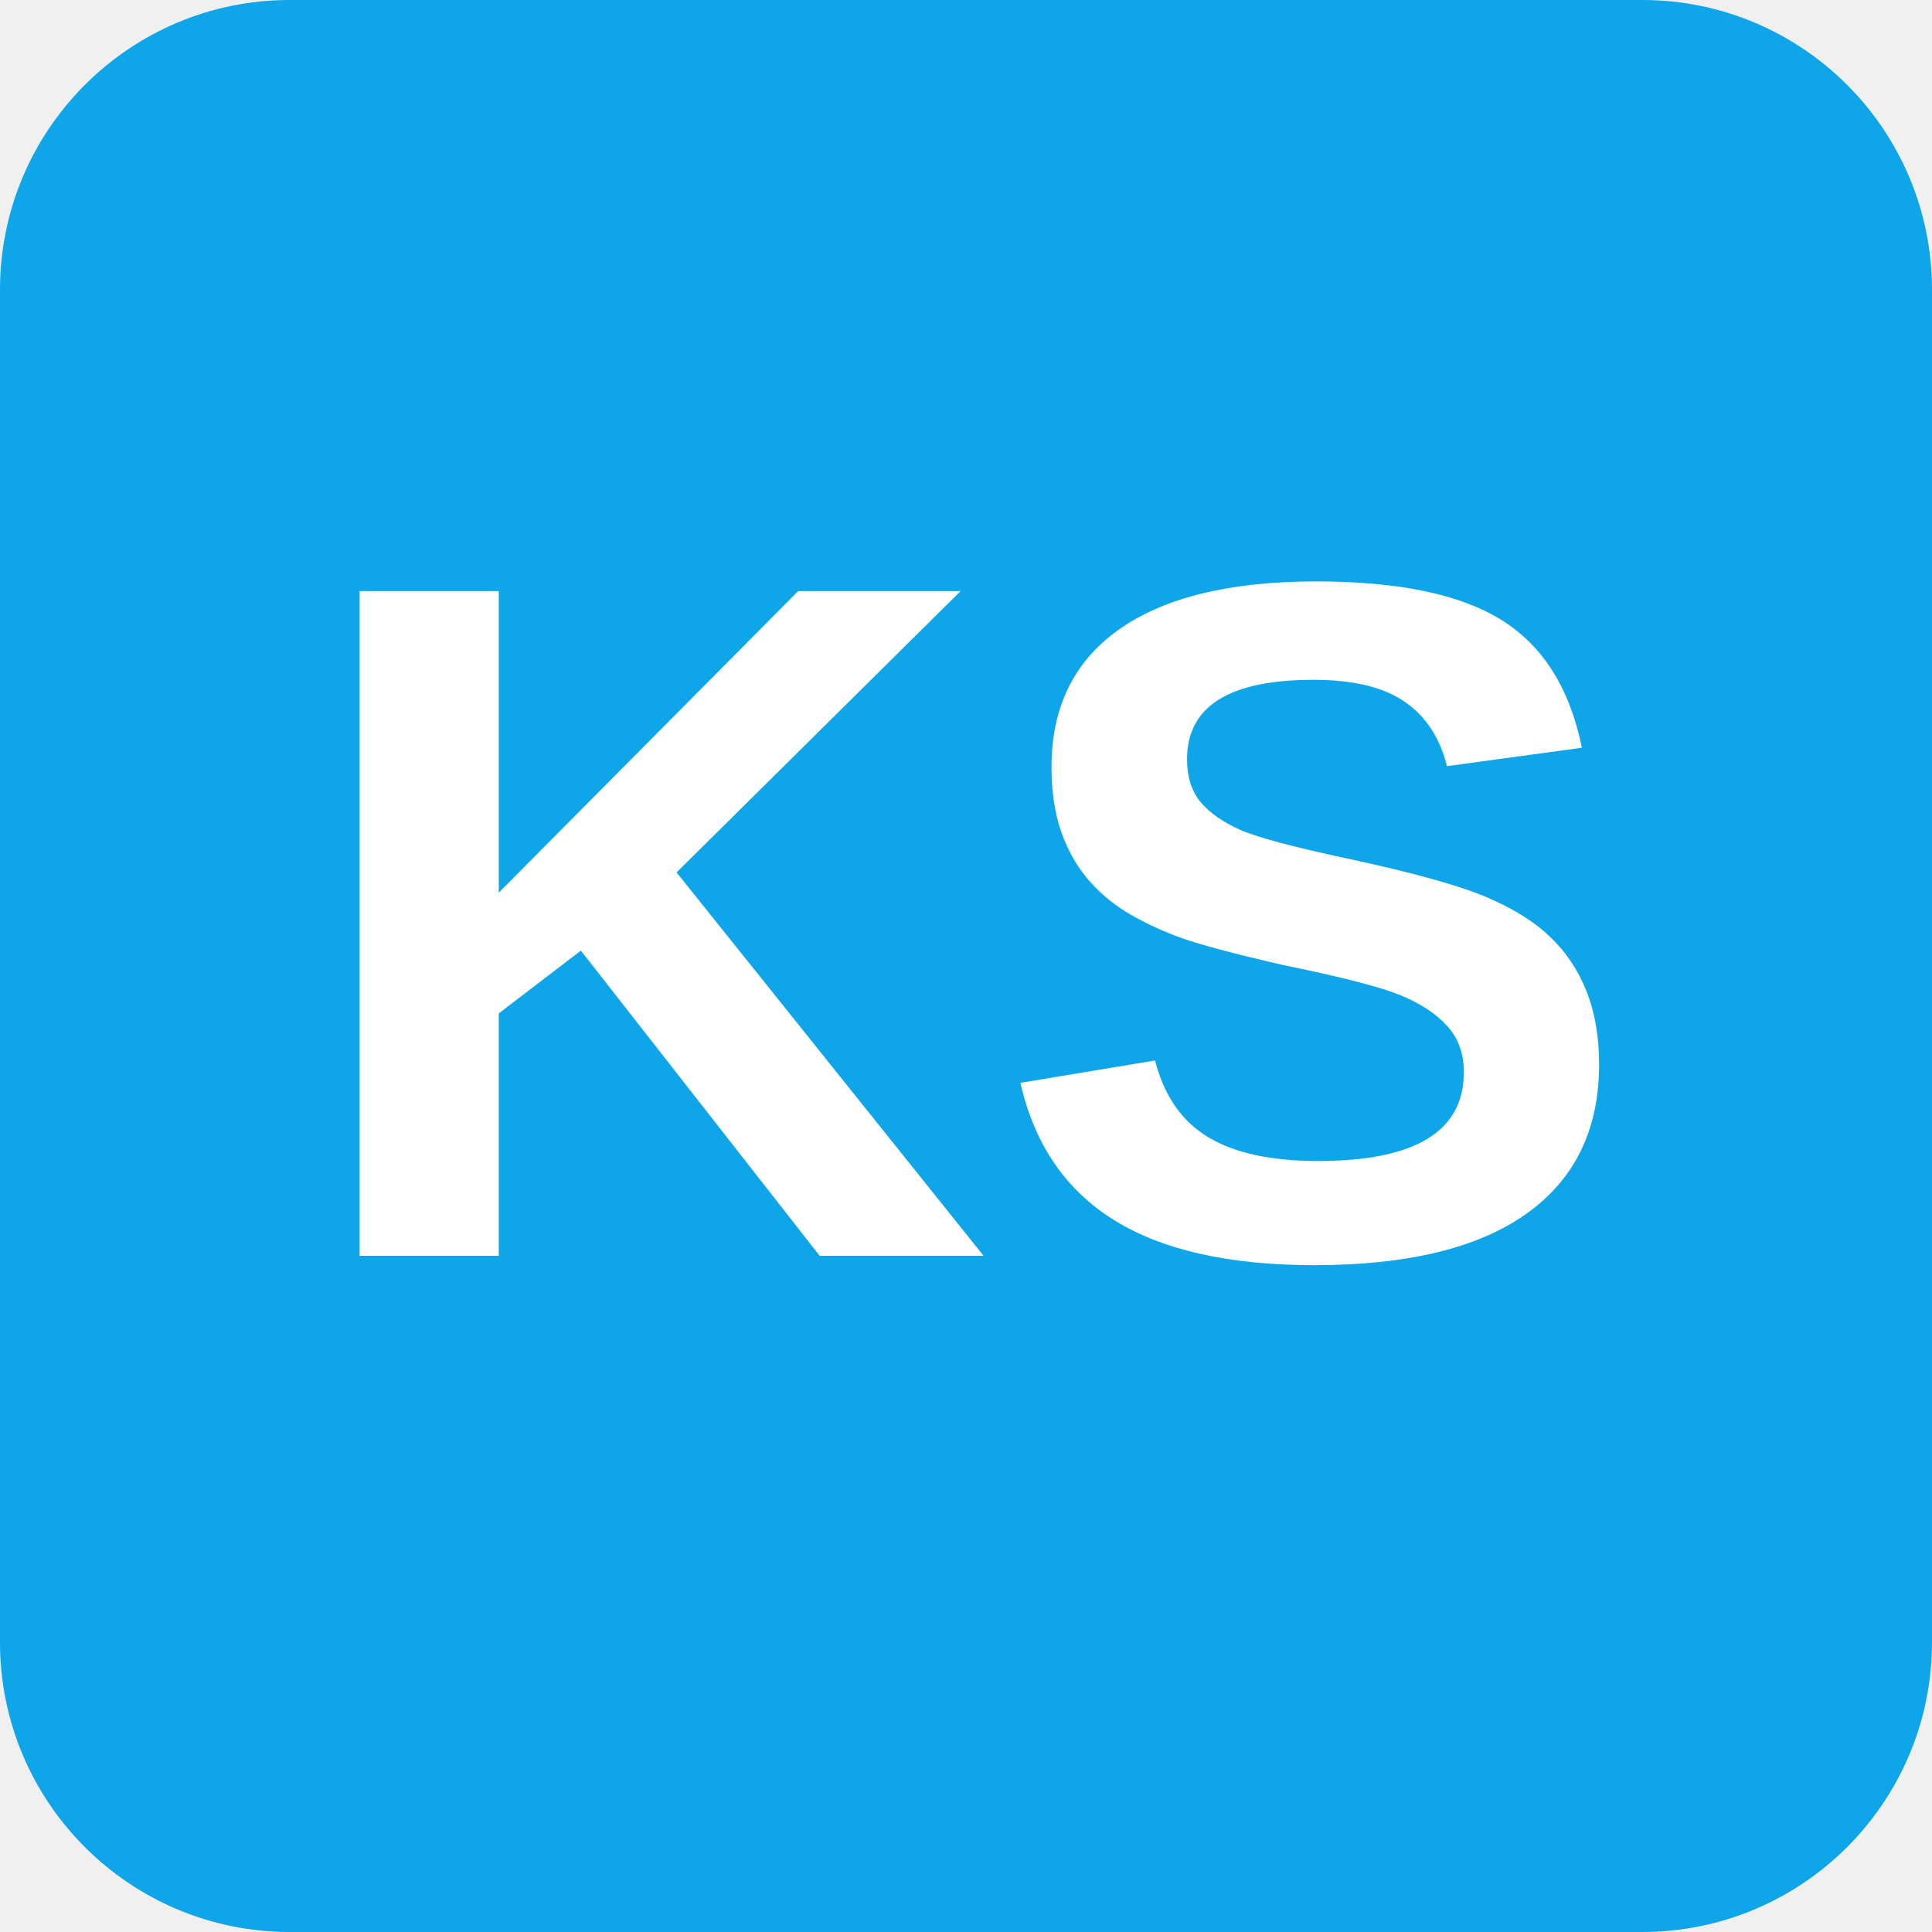
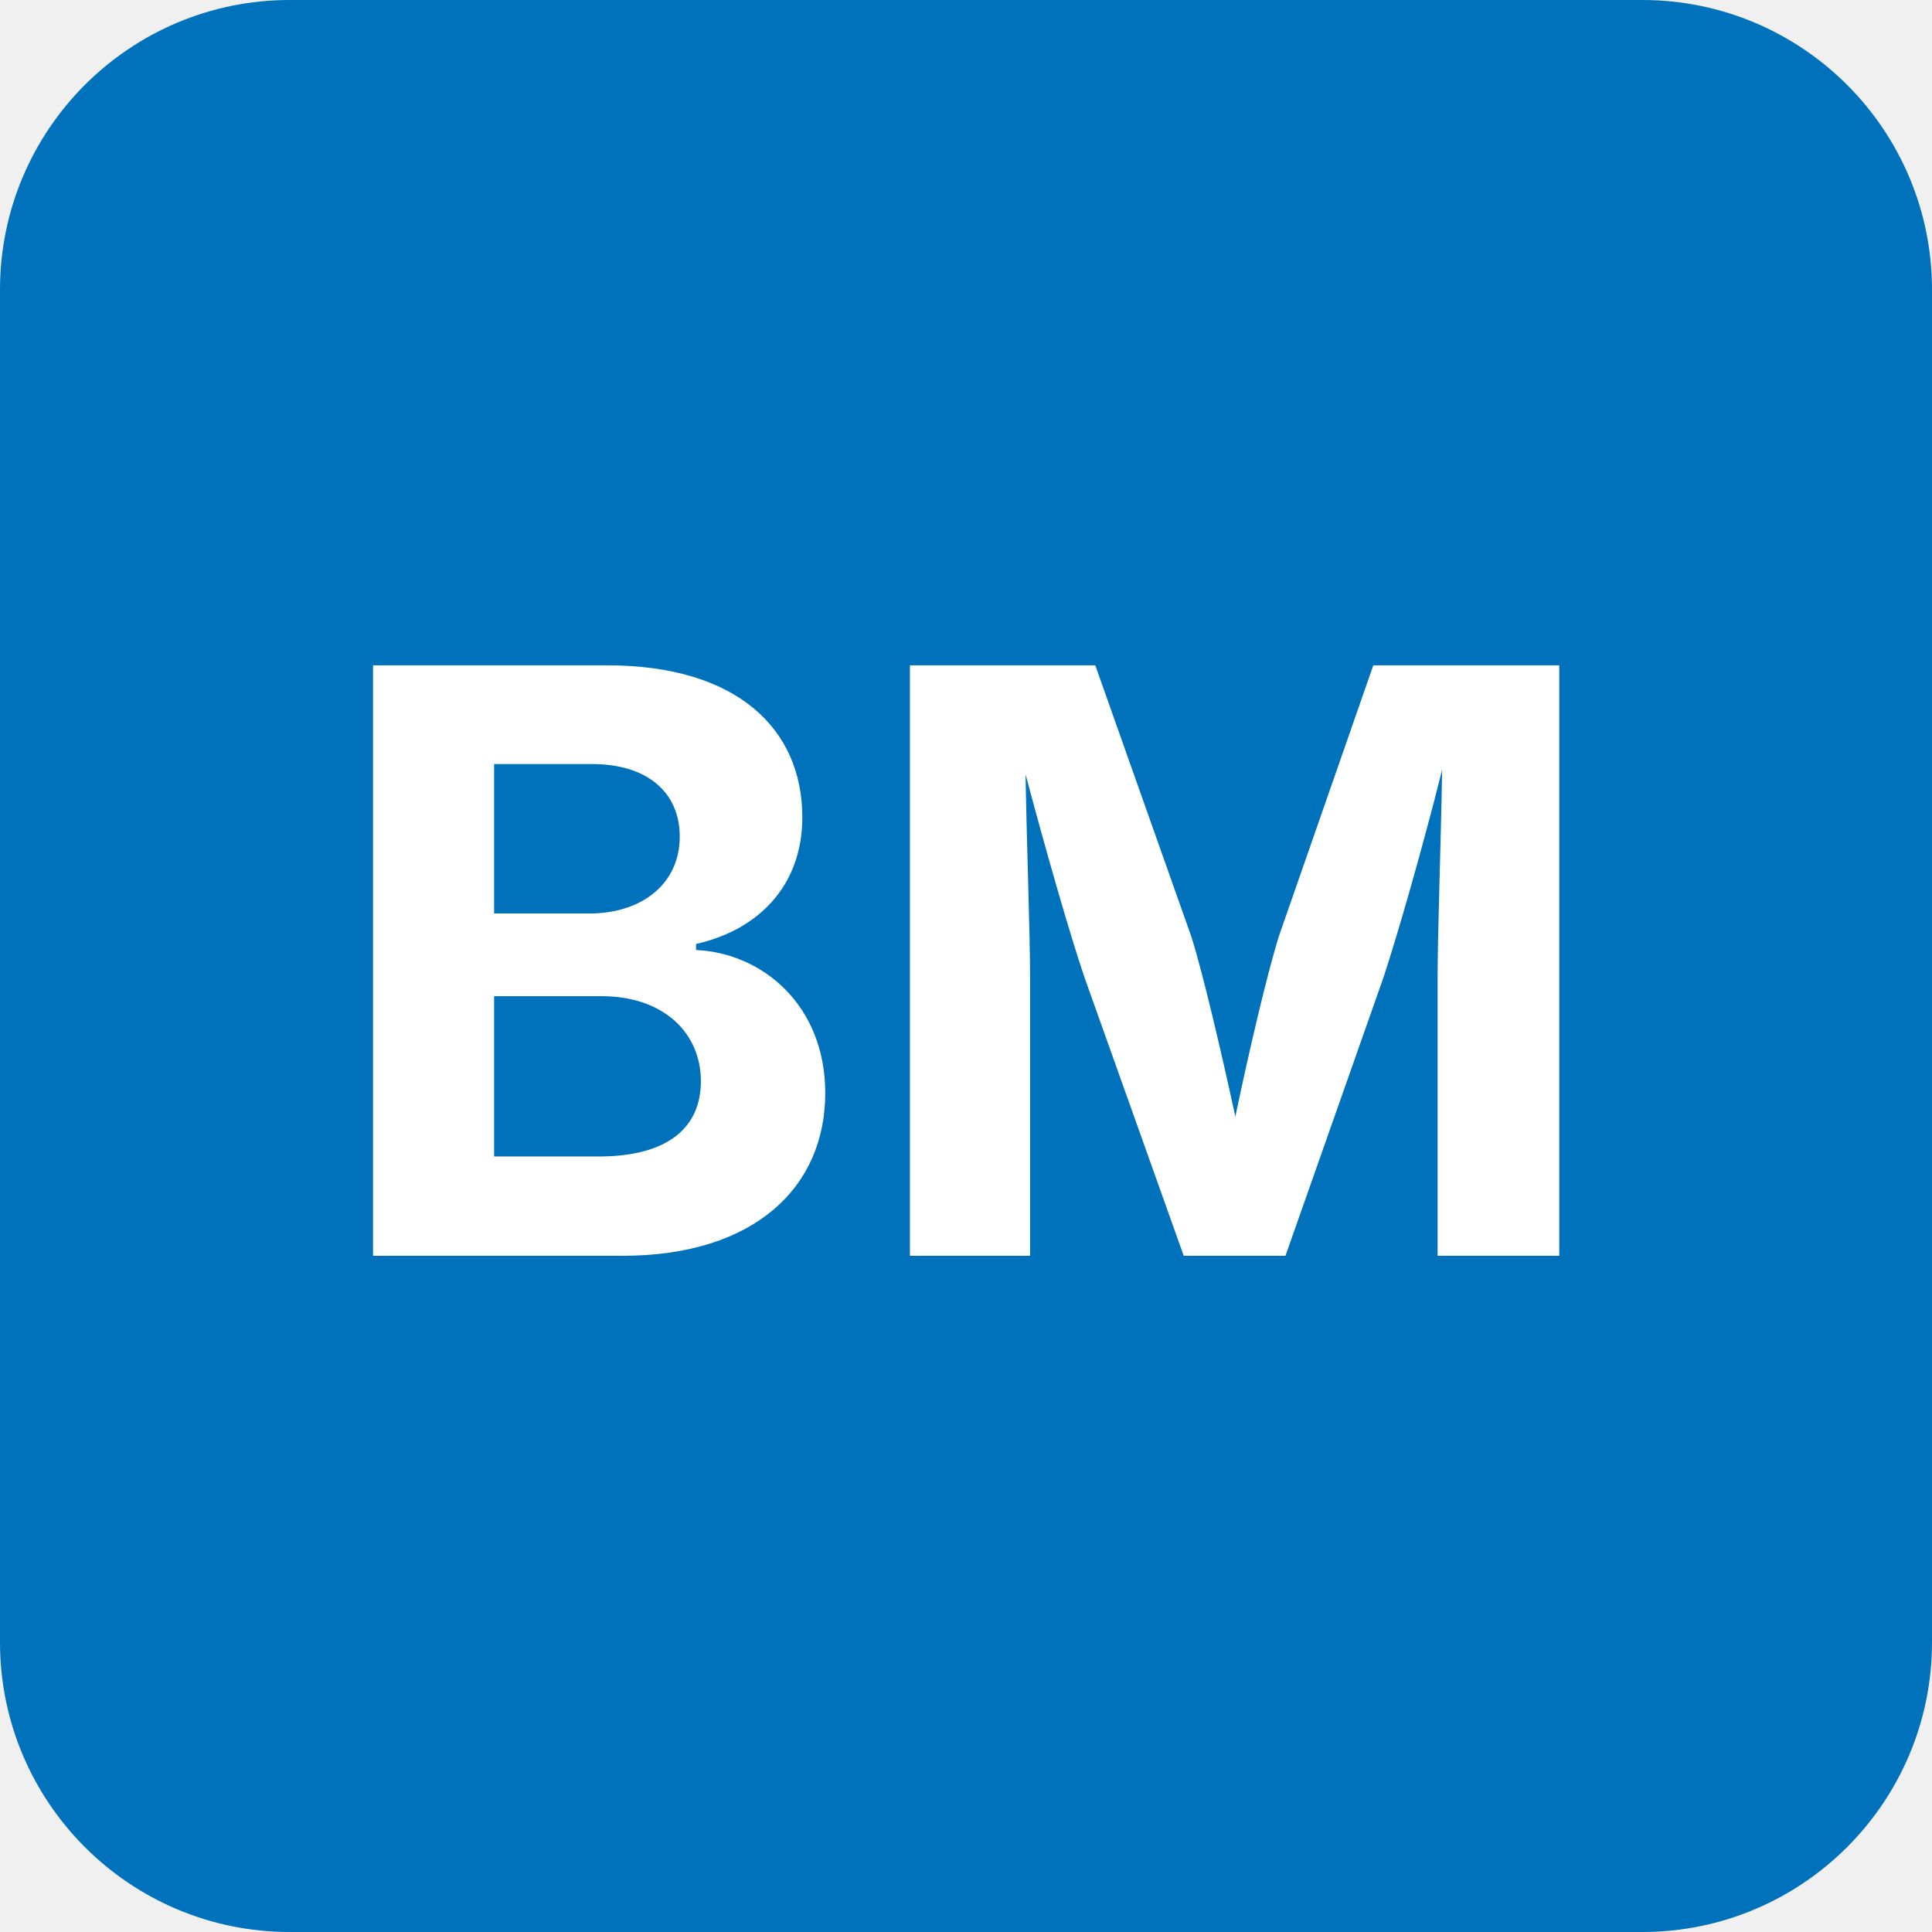
<svg xmlns="http://www.w3.org/2000/svg" viewBox="0 0 100 100">
-   <rect width="100" height="100" rx="15" fill="#0ea5e9" />
-   <text x="50" y="65" font-family="Arial, sans-serif" font-size="50" font-weight="bold" fill="white" text-anchor="middle">KS</text>
+   <rect width="100" height="100" rx="15" fill="#0072BC" />
+   <text x="50" y="65" font-family="Inter, Arial, sans-serif" font-size="42" font-weight="700" fill="white" text-anchor="middle">BM</text>
</svg>
